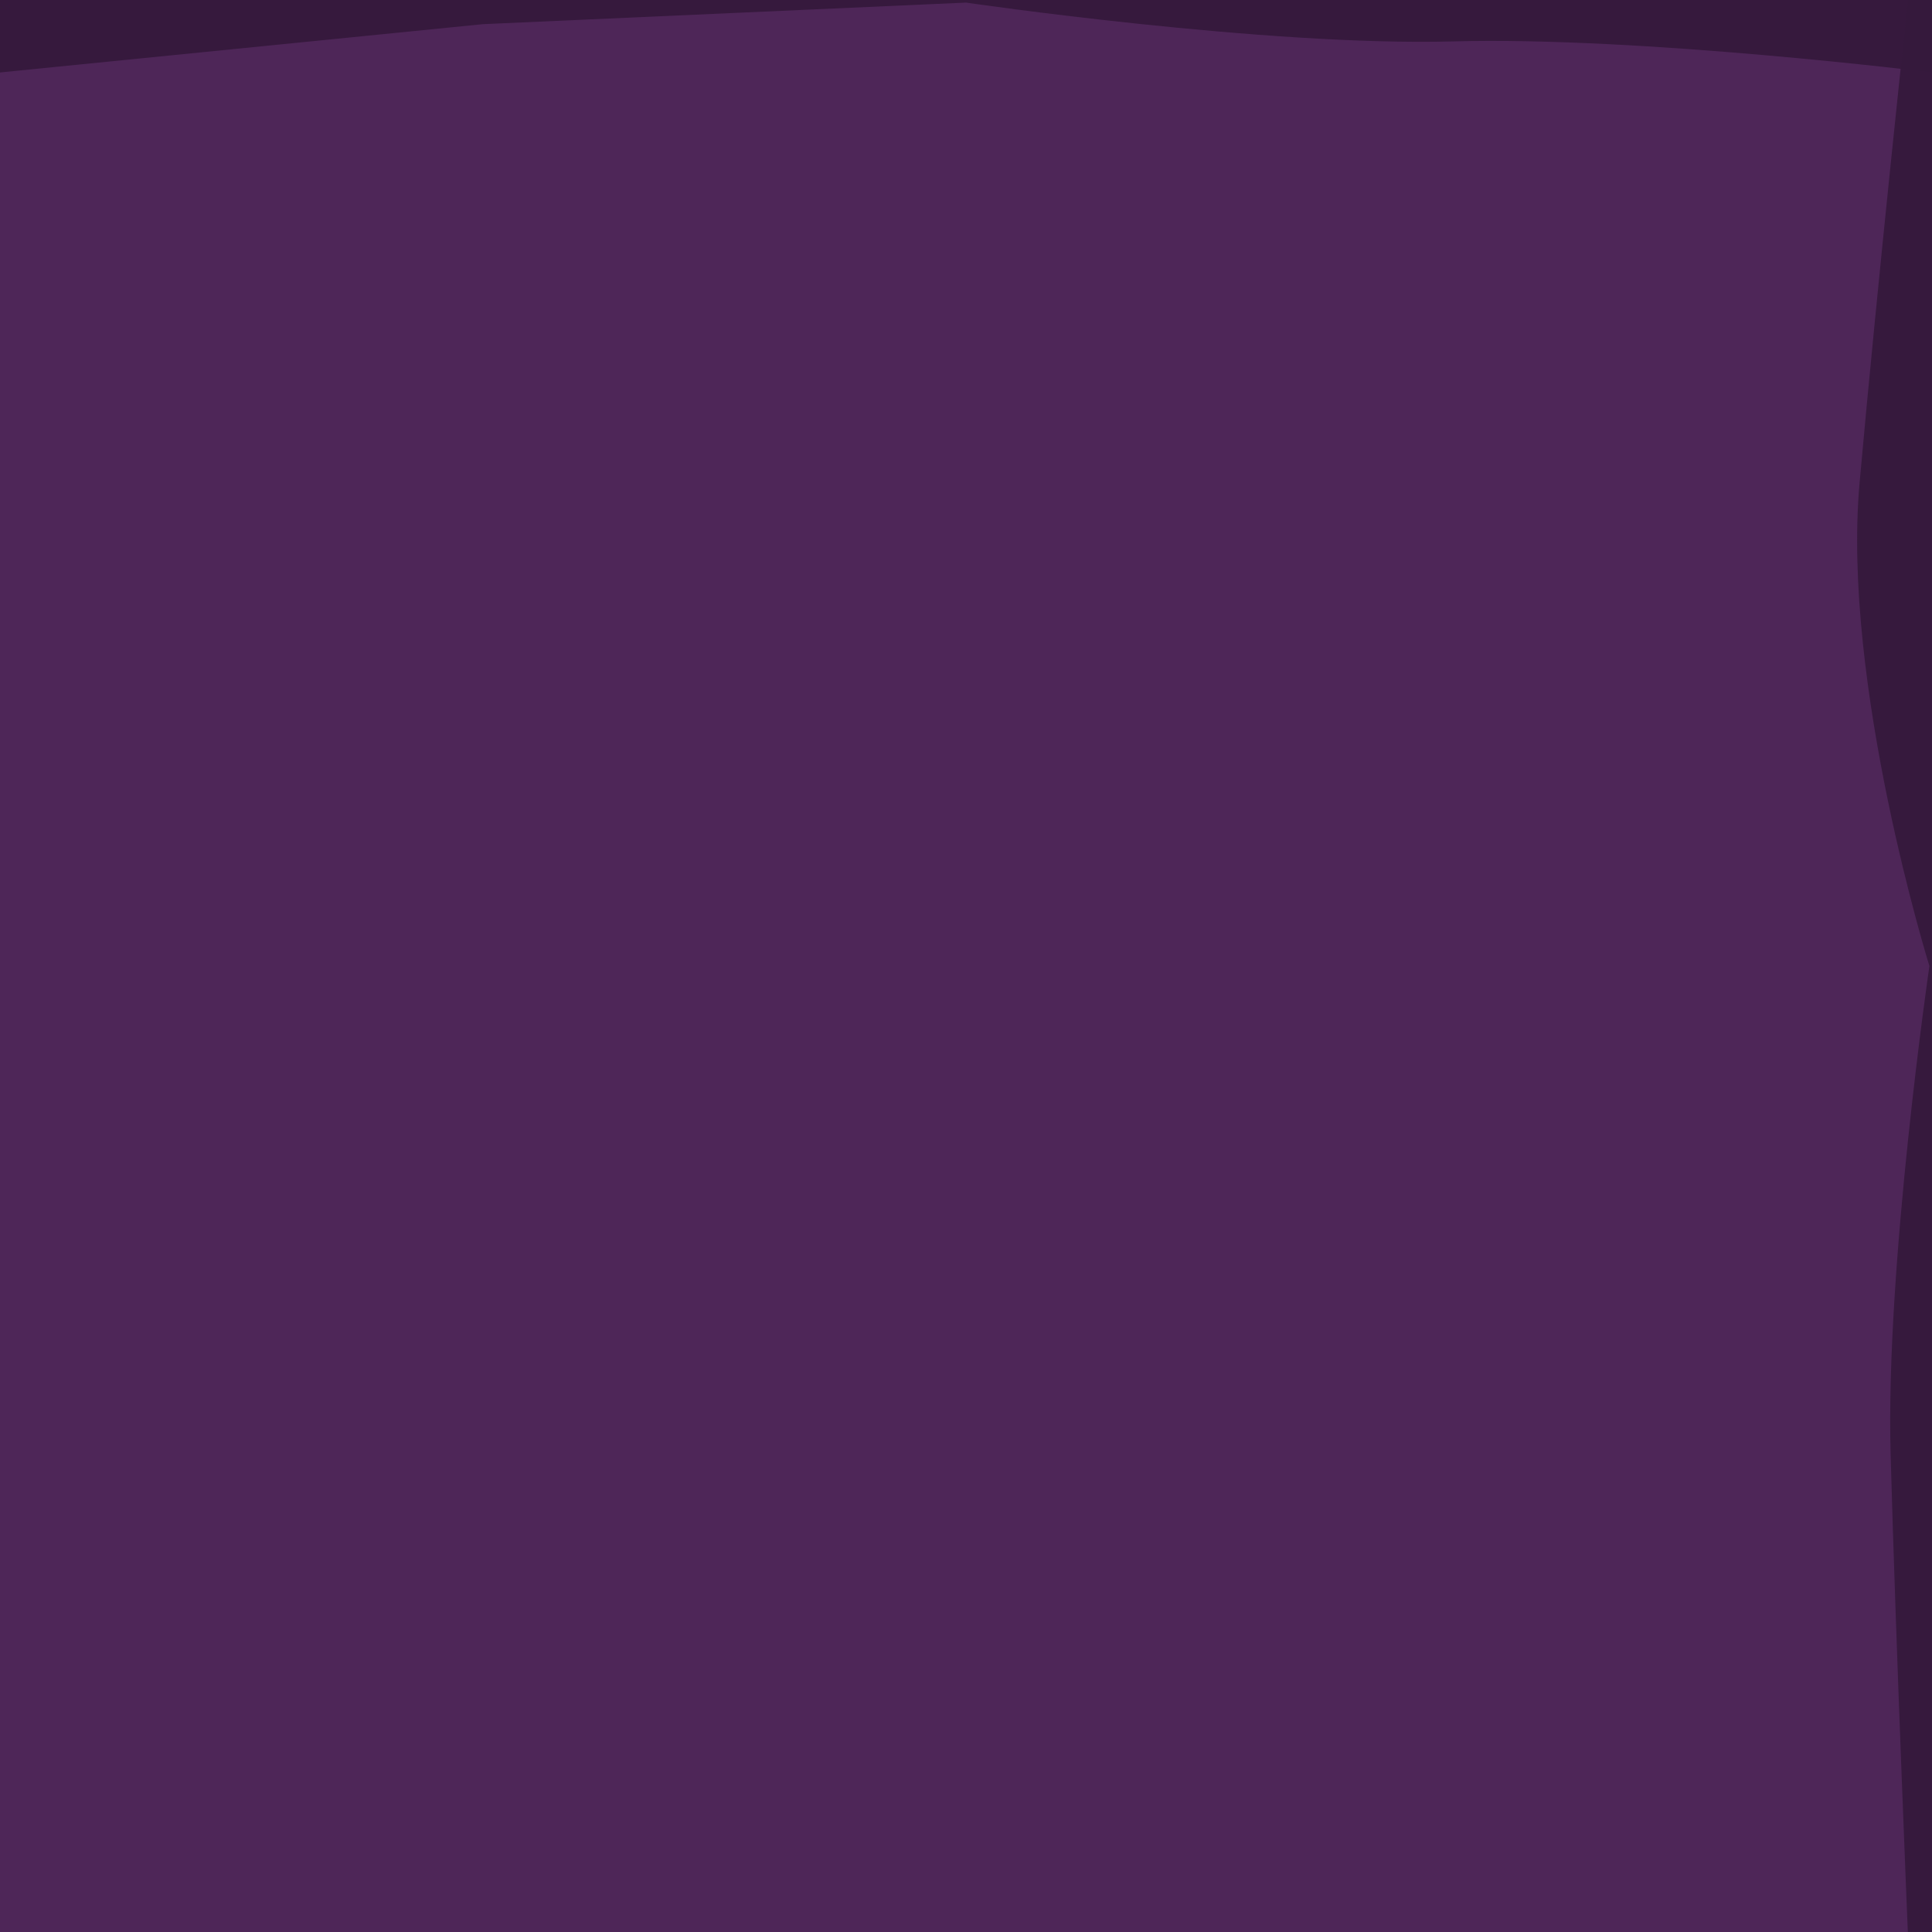
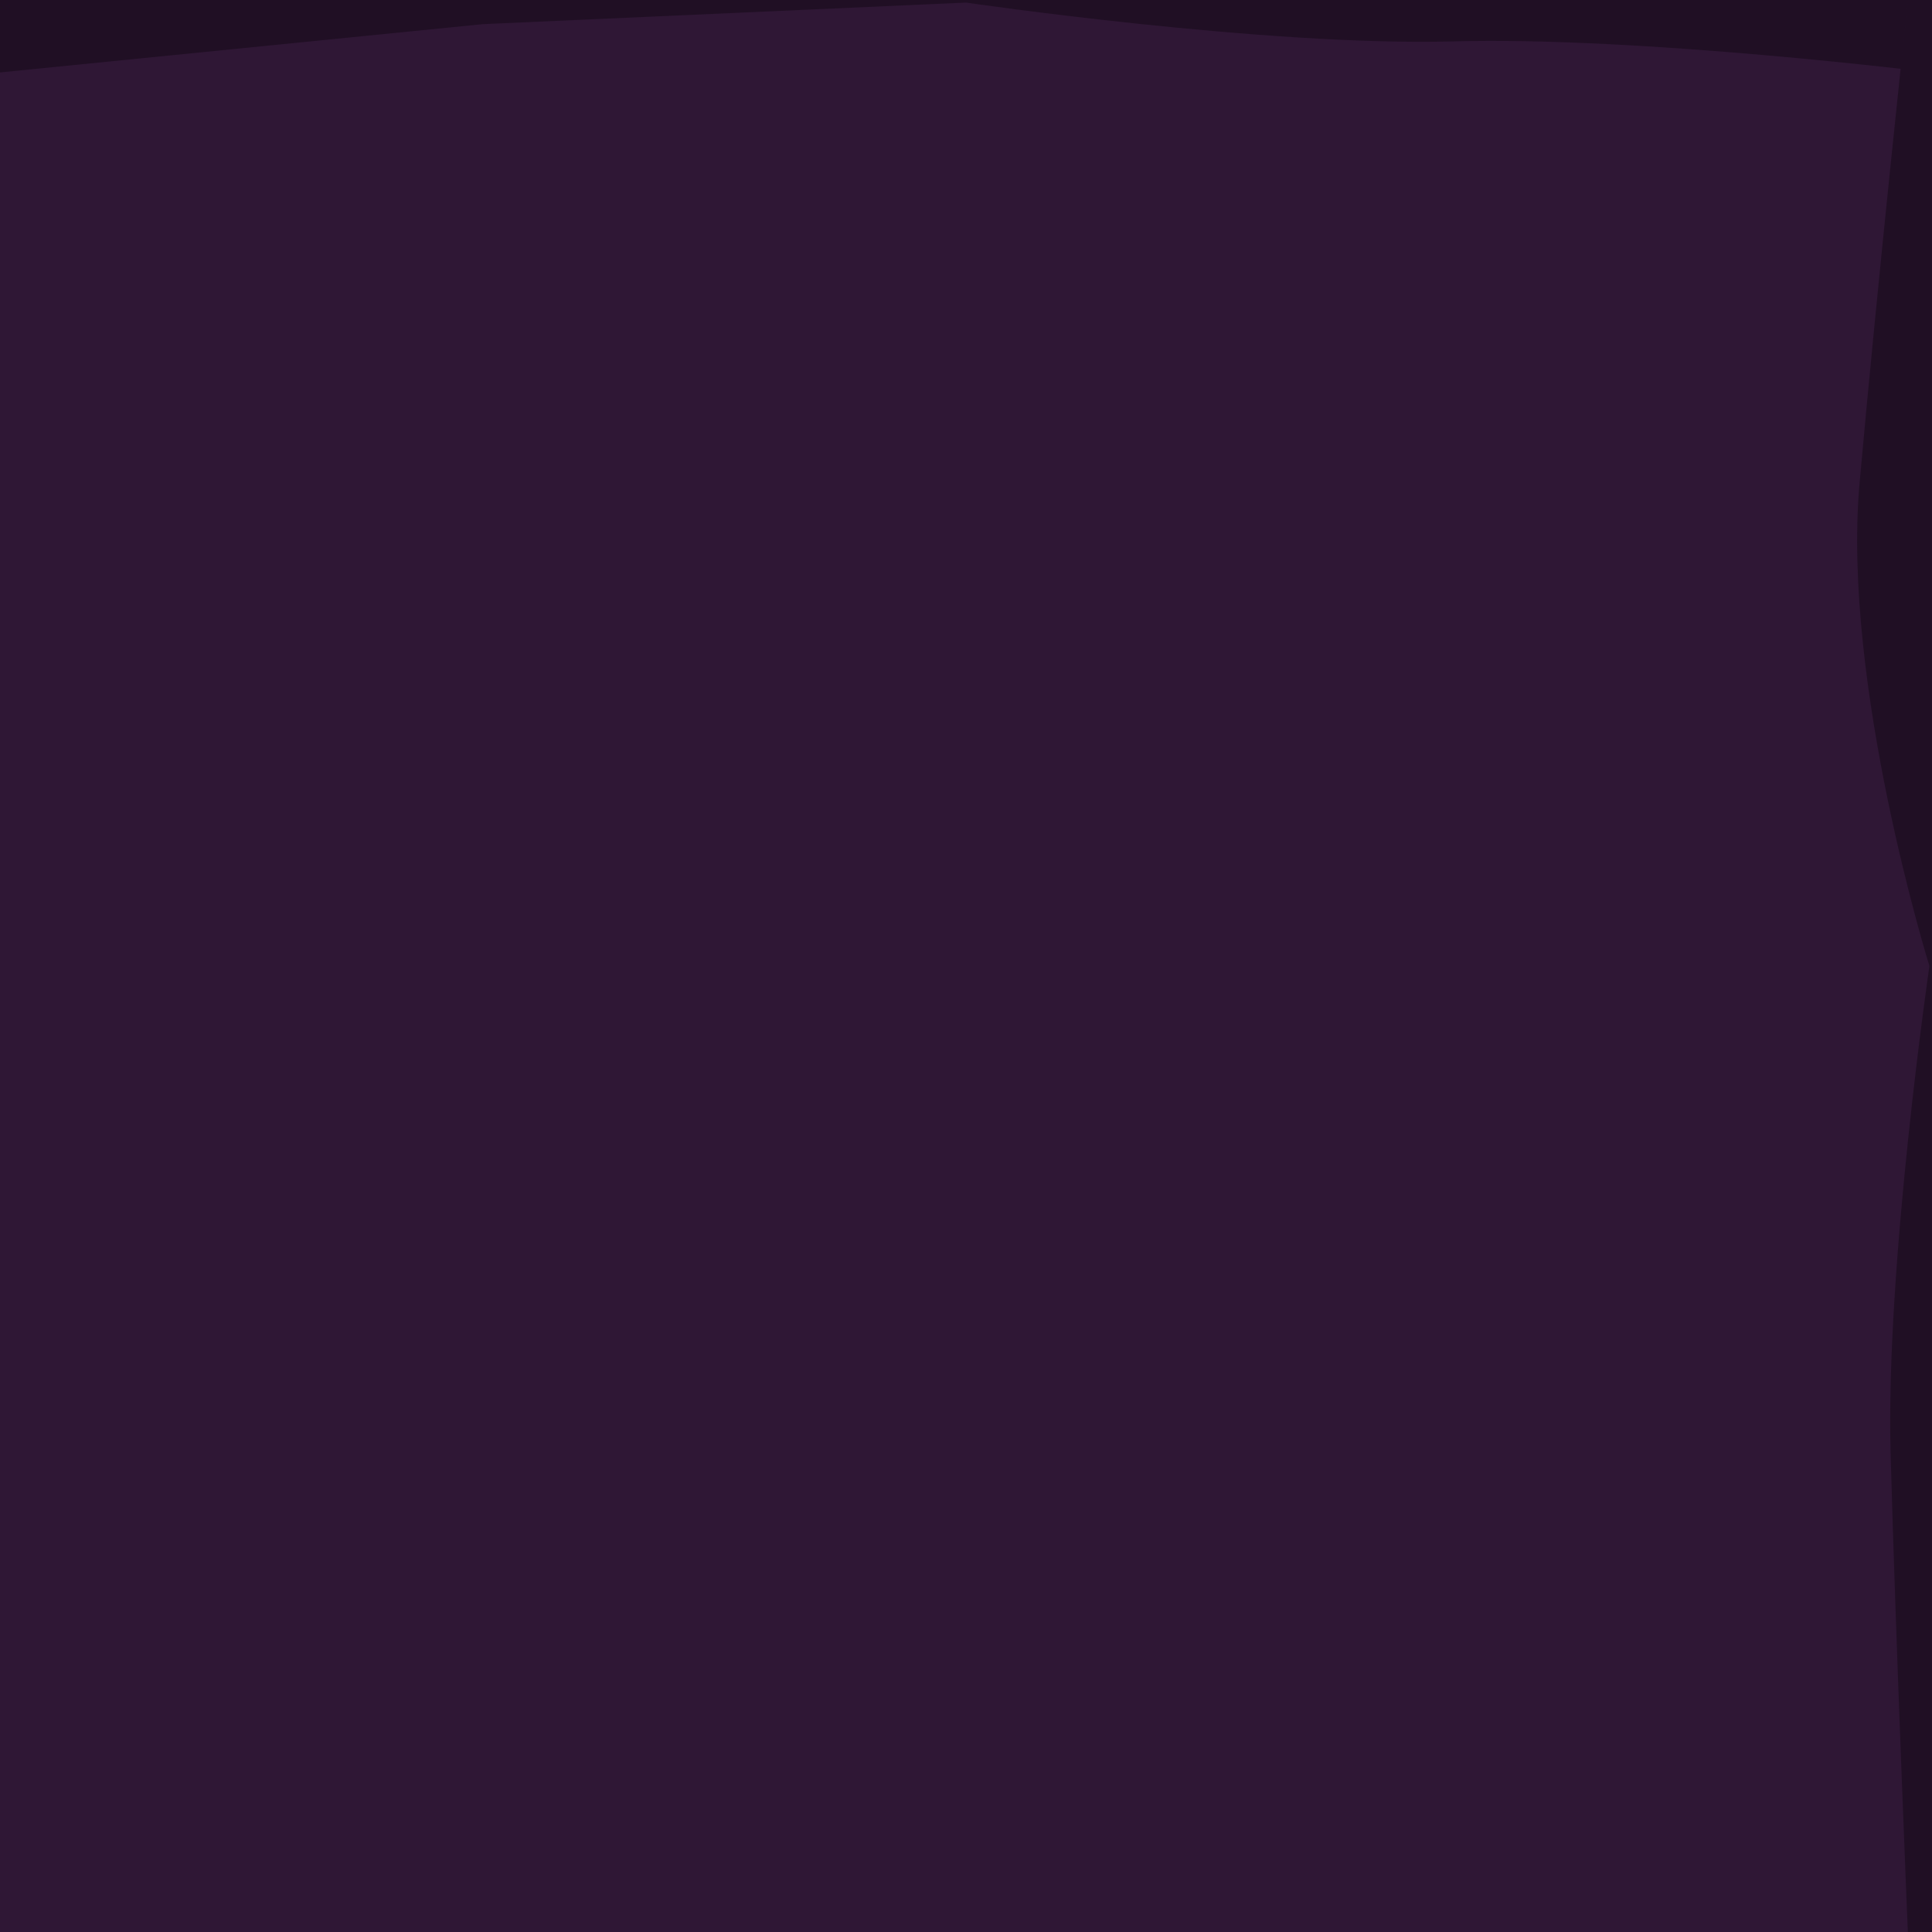
- <svg xmlns="http://www.w3.org/2000/svg" width="80" height="80" id="svg18320" version="1.1">
+ <svg xmlns="http://www.w3.org/2000/svg" version="1.1" id="svg18320" height="80" width="80">
  <defs id="defs18322" />
-   <g id="layer1" transform="translate(-133.8884,-206.4776)">
-     <rect style="opacity:0.99;fill:#4d2457;fill-opacity:1;fill-rule:nonzero;stroke:none" id="rect2985-18-74-6" width="80" height="80" x="-213.888" y="206.478" transform="scale(-1,1)" />
-     <path id="rect3007-5-6-8" d="m 133.888,206.478 80,0 0,3 c 0,0 -12.072,-1.498 -19.821,-1.286 -7.749,0.212 -20.179,-1.607 -20.179,-1.607 l -20,0.893 -20,2 z" style="opacity:0.99;fill:#35193c;fill-opacity:1;fill-rule:nonzero;stroke:none" />
-     <path id="rect3007-7-9-1-5" d="m 213.888,206.478 0,80 -1,0 c 0,0 -0.502,-12.072 -0.714,-19.821 -0.212,-7.749 1.607,-20.179 1.607,-20.179 0,0 -3.637,-11.677 -2.892,-20 0.745,-8.323 2,-20 2,-20 z" style="opacity:0.99;fill:#35193c;fill-opacity:1;fill-rule:nonzero;stroke:none" />
+   <g transform="translate(-133.8884,-206.4776)" id="layer1">
+     <rect transform="scale(-1,1)" y="206.478" x="-213.888" height="80" width="80" id="rect2985-18-74-6" style="opacity:0.99;fill:#2d1533;fill-opacity:1;fill-rule:nonzero;stroke:none" />
+     <path style="opacity:0.99;fill:#200f24;fill-opacity:1;fill-rule:nonzero;stroke:none" d="m 133.888,206.478 80,0 0,3 c 0,0 -12.072,-1.498 -19.821,-1.286 -7.749,0.212 -20.179,-1.607 -20.179,-1.607 l -20,0.893 -20,2 z" id="rect3007-5-6-8" />
+     <path style="opacity:0.99;fill:#200f24;fill-opacity:1;fill-rule:nonzero;stroke:none" d="m 213.888,206.478 0,80 -1,0 c 0,0 -0.502,-12.072 -0.714,-19.821 -0.212,-7.749 1.607,-20.179 1.607,-20.179 0,0 -3.637,-11.677 -2.892,-20 0.745,-8.323 2,-20 2,-20 z" id="rect3007-7-9-1-5" />
  </g>
</svg>
